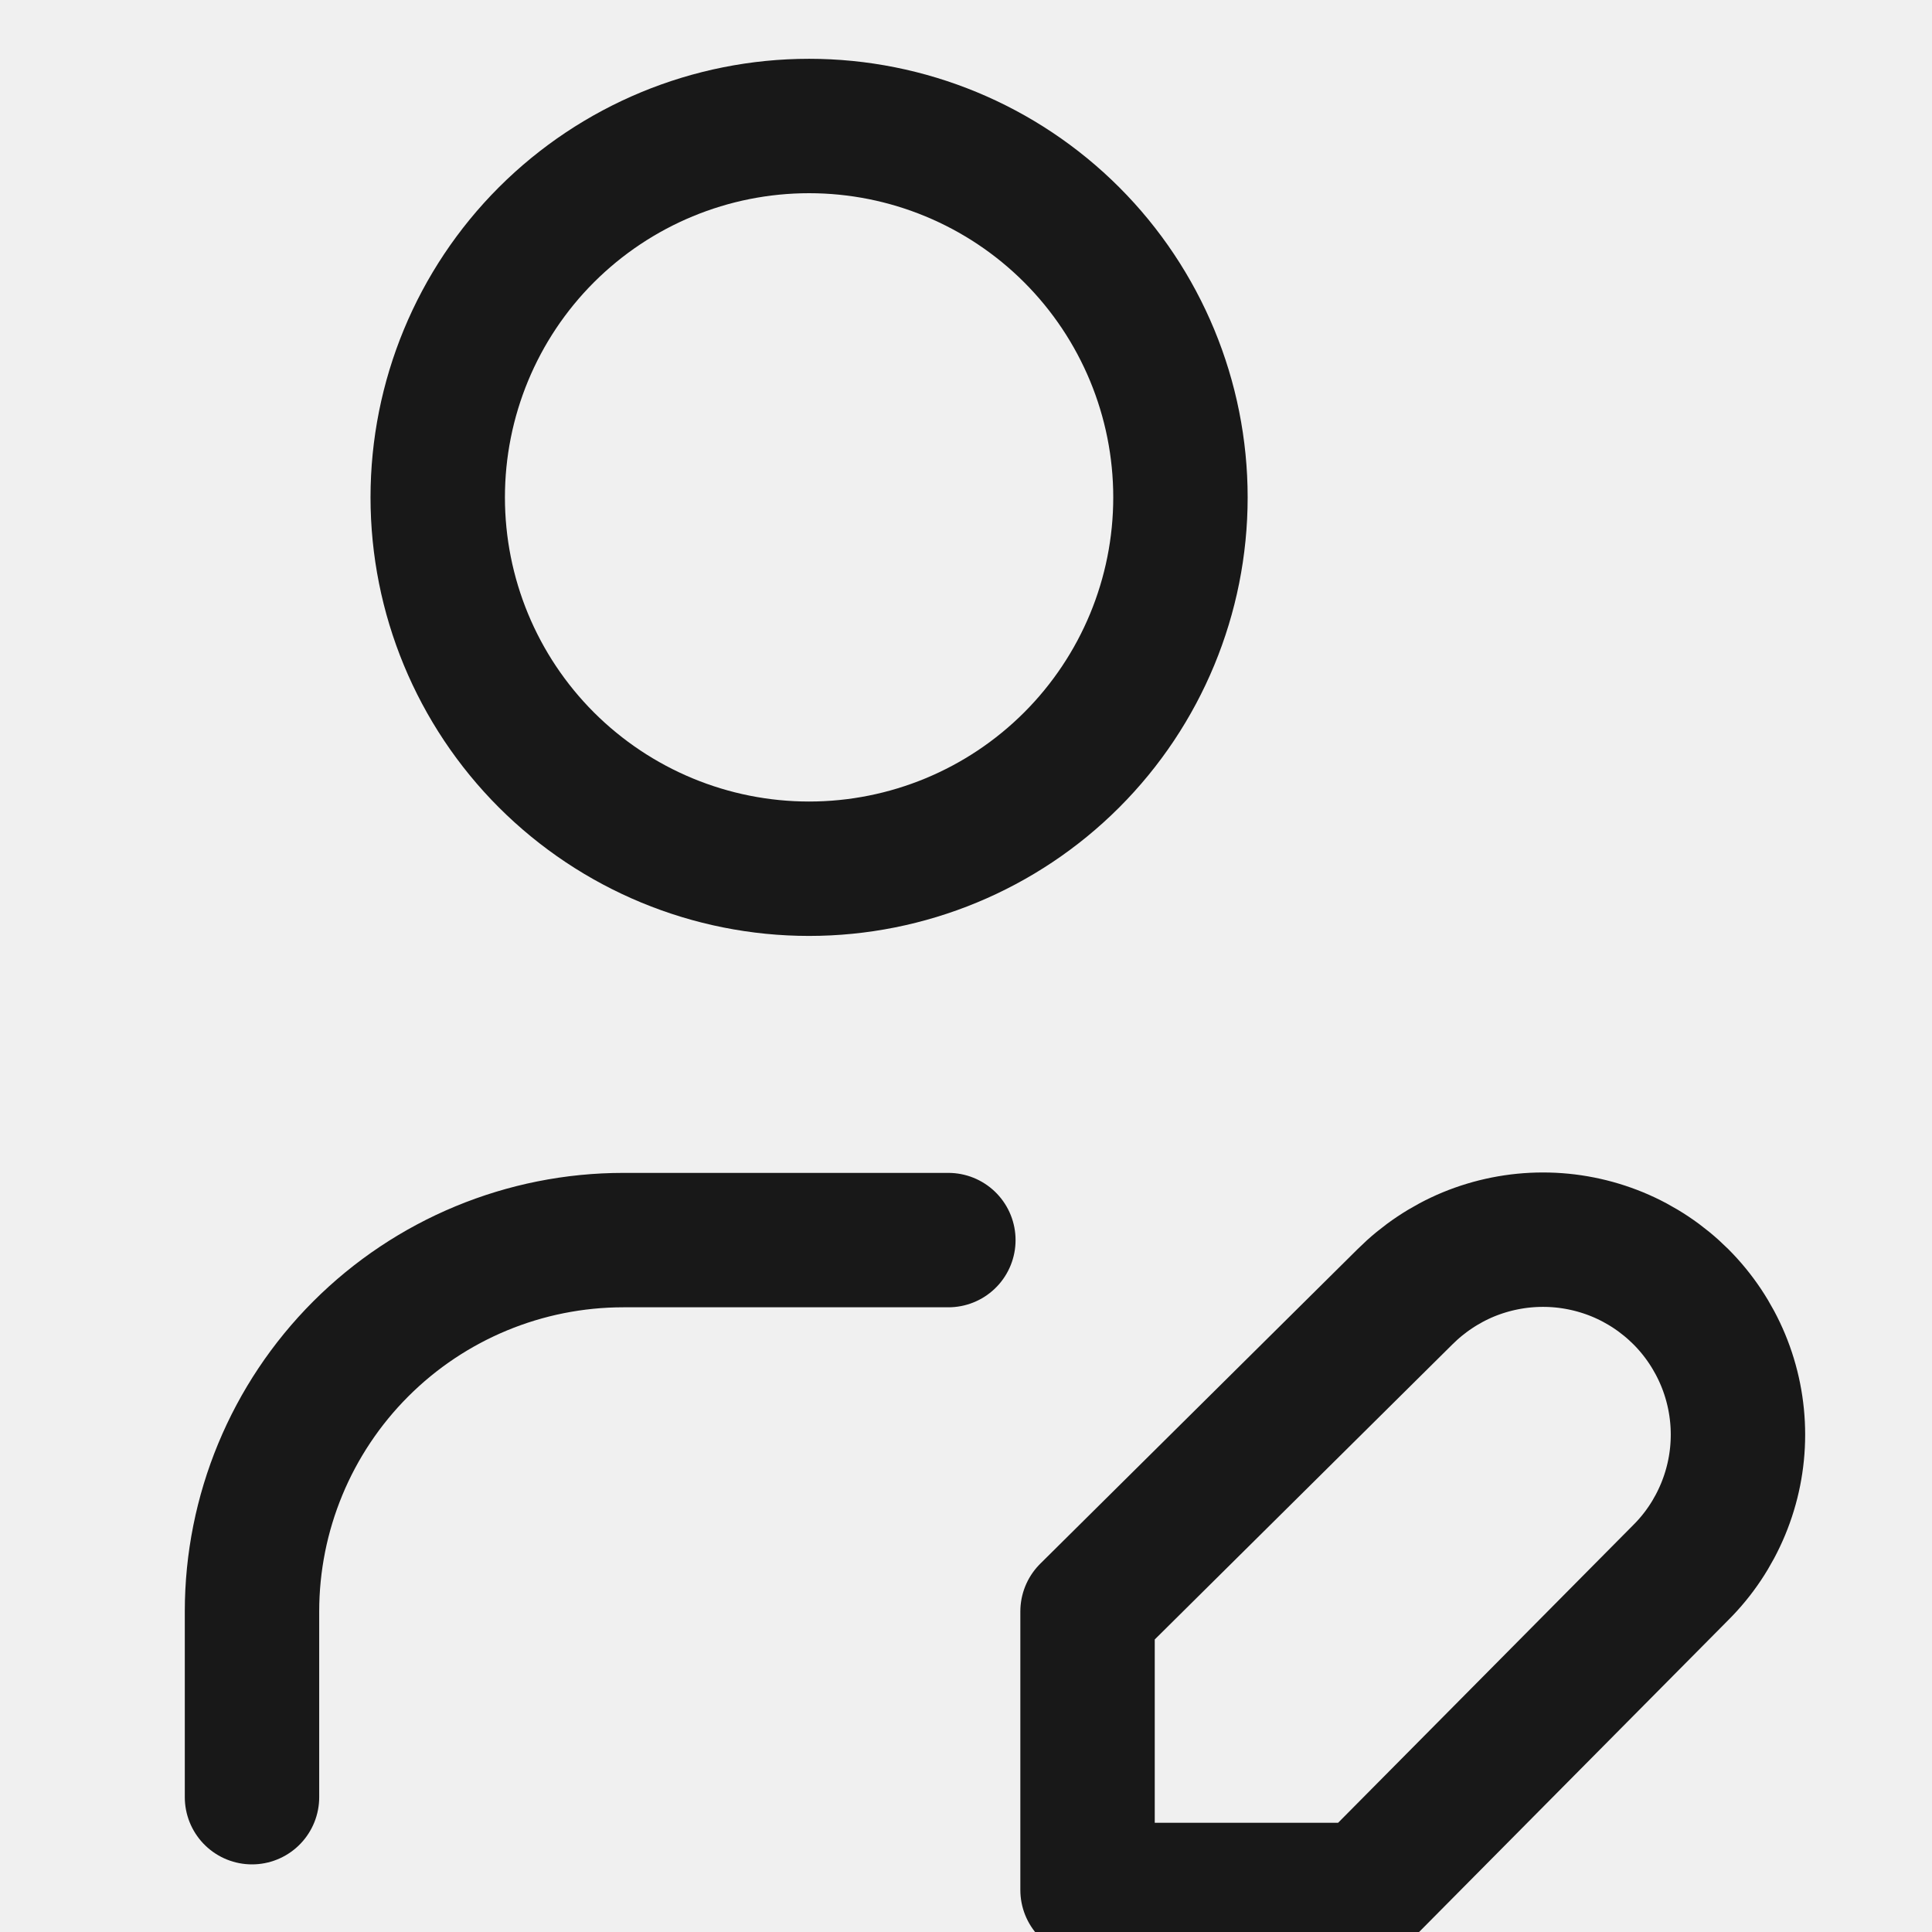
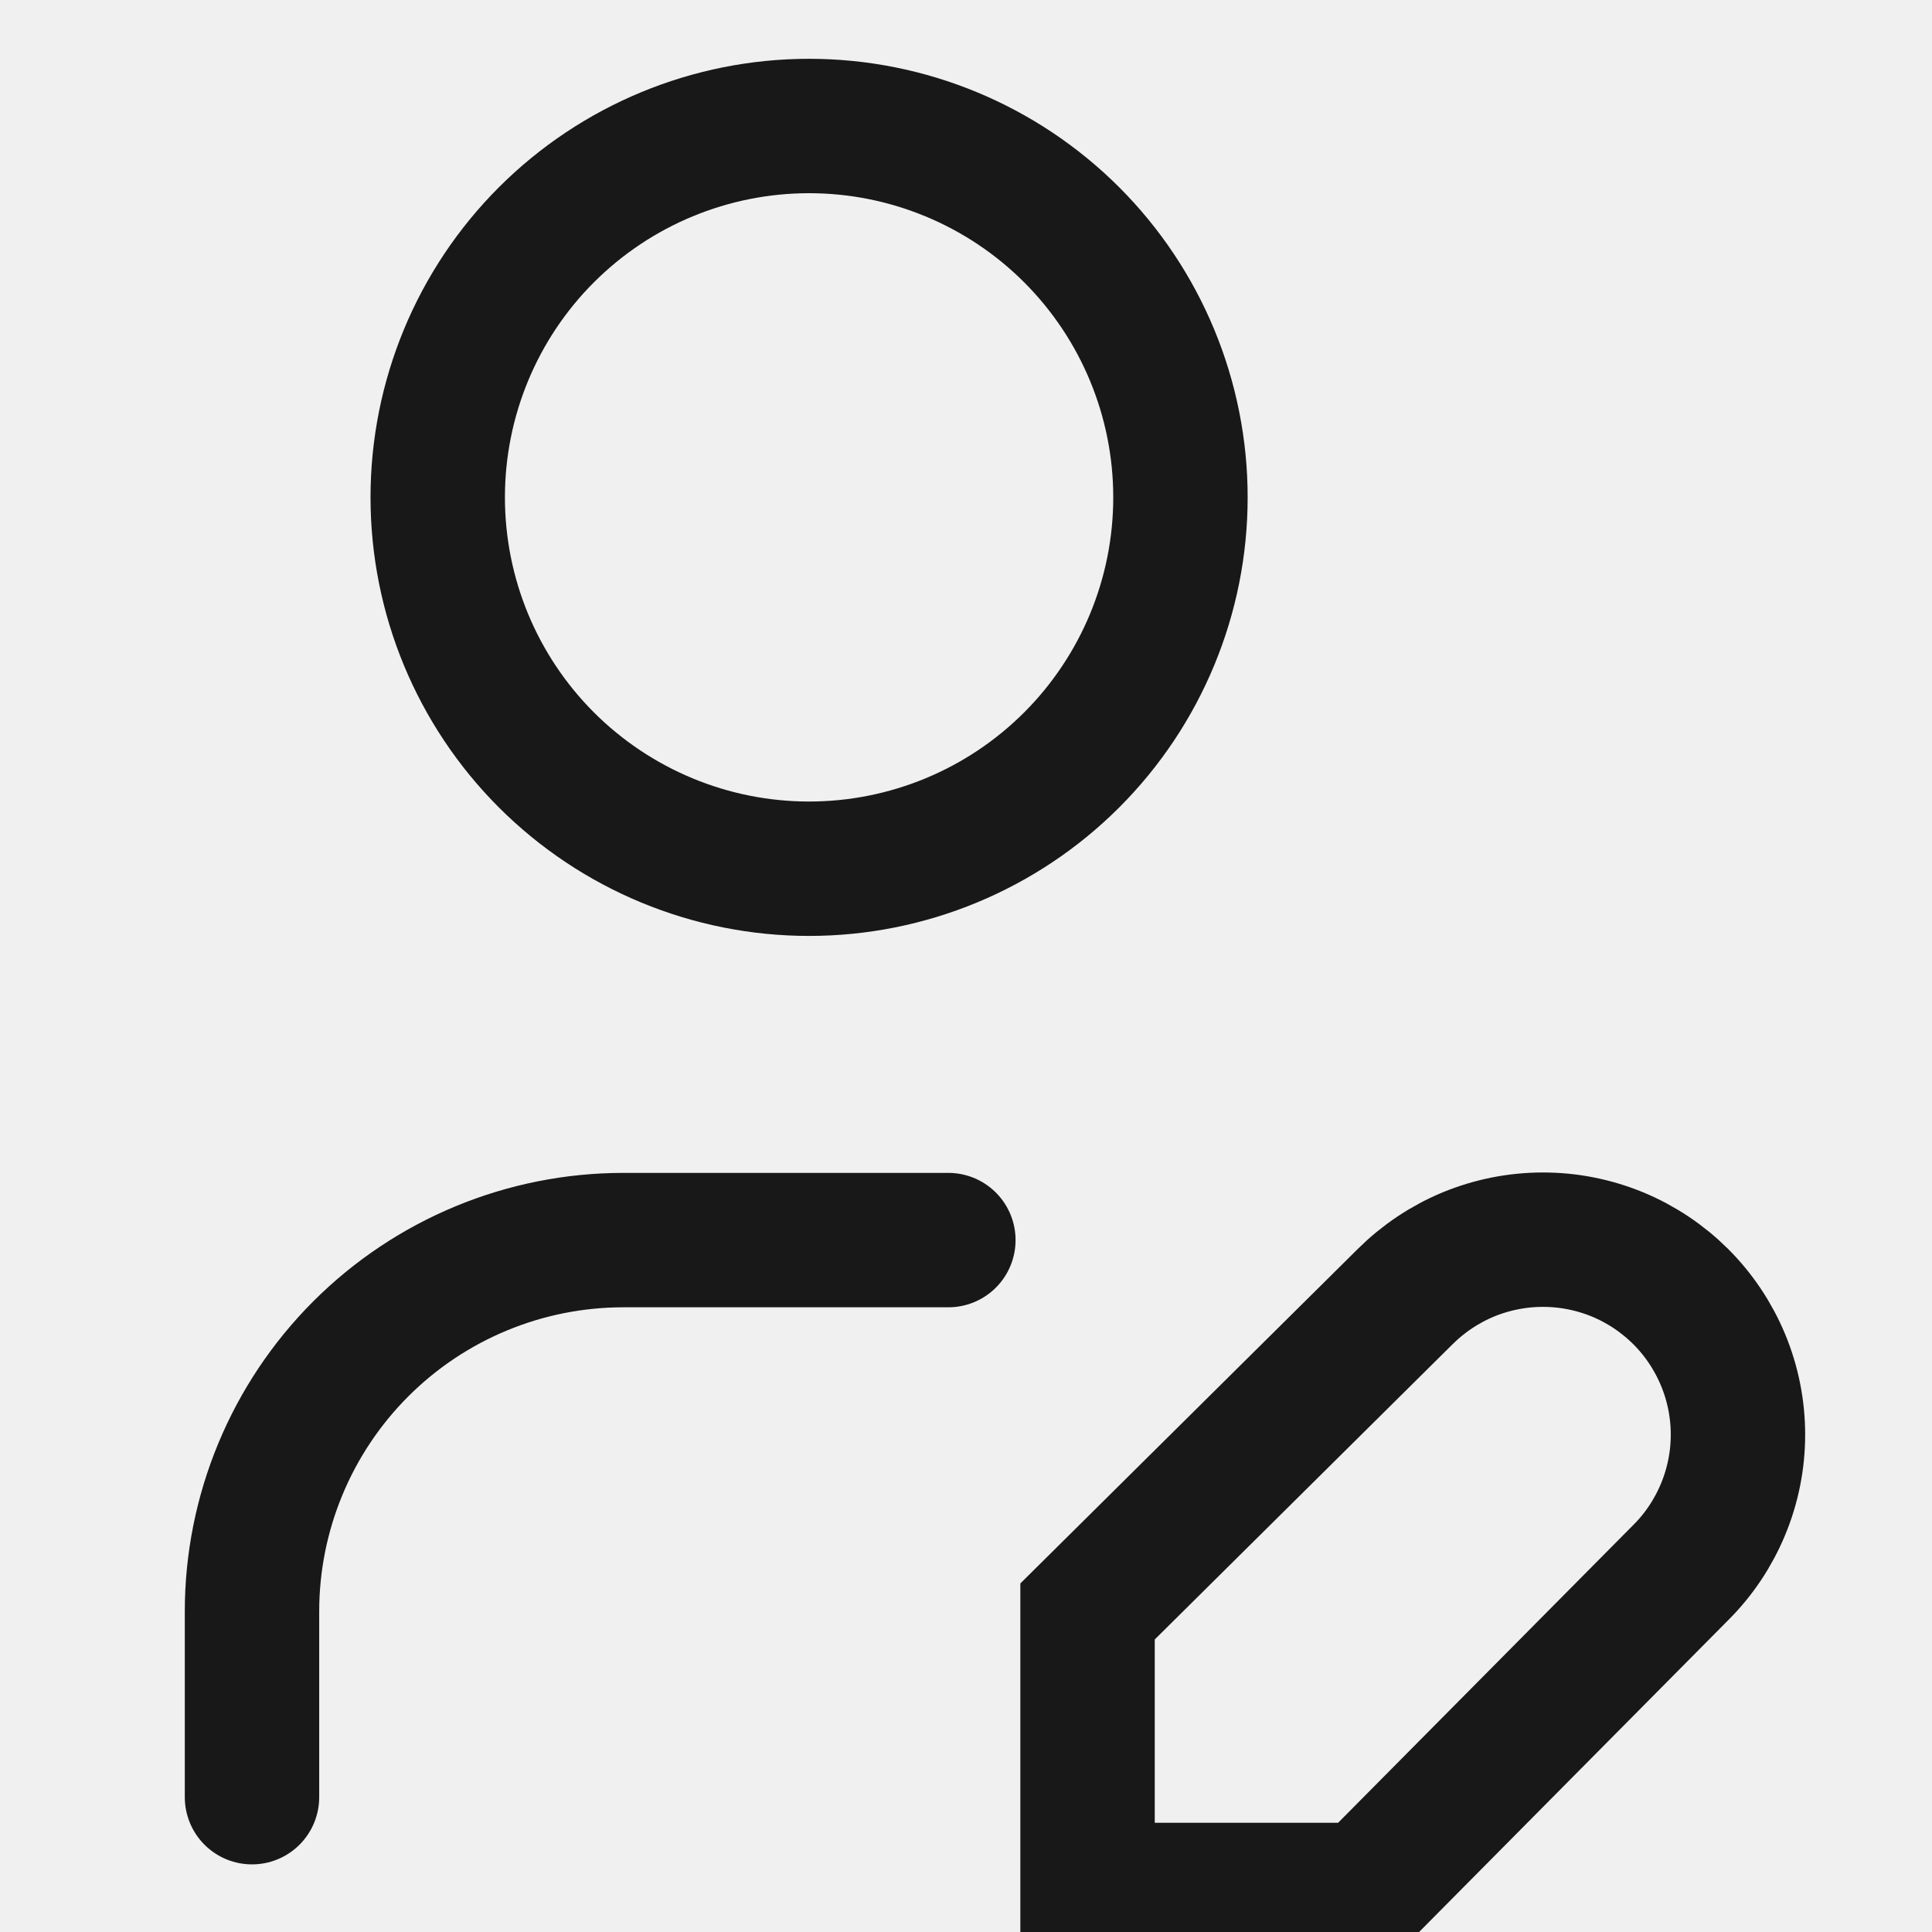
<svg xmlns="http://www.w3.org/2000/svg" width="23" height="23" viewBox="0 0 23 23" fill="none">
  <g clip-path="url(#clip0_324_1046)">
-     <path className="path" opacity="0.9" d="M3 21.395V19.184C3 18.012 3.466 16.887 4.295 16.058C5.124 15.229 6.249 14.763 7.421 14.763H11.29M5.211 5.921C5.211 7.094 5.676 8.218 6.505 9.047C7.335 9.876 8.459 10.342 9.632 10.342C10.804 10.342 11.929 9.876 12.758 9.047C13.587 8.218 14.053 7.094 14.053 5.921C14.053 4.749 13.587 3.624 12.758 2.795C11.929 1.966 10.804 1.5 9.632 1.5C8.459 1.5 7.335 1.966 6.505 2.795C5.676 3.624 5.211 4.749 5.211 5.921ZM16.727 15.437C16.943 15.222 17.199 15.051 17.48 14.934C17.762 14.818 18.064 14.758 18.369 14.758C18.674 14.758 18.975 14.818 19.257 14.934C19.539 15.051 19.794 15.222 20.01 15.437C20.226 15.653 20.396 15.909 20.513 16.19C20.63 16.472 20.69 16.774 20.69 17.079C20.69 17.384 20.63 17.685 20.513 17.967C20.396 18.249 20.226 18.505 20.01 18.72L16.263 22.5H12.947V19.184L16.727 15.437Z" stroke="black" stroke-width="1.6" stroke-linecap="round" stroke-linejoin="round" />
+     <path className="path" opacity="0.9" d="M3 21.395V19.184C3 18.012 3.466 16.887 4.295 16.058C5.124 15.229 6.249 14.763 7.421 14.763H11.29M5.211 5.921C5.211 7.094 5.676 8.218 6.505 9.047C7.335 9.876 8.459 10.342 9.632 10.342C10.804 10.342 11.929 9.876 12.758 9.047C13.587 8.218 14.053 7.094 14.053 5.921C14.053 4.749 13.587 3.624 12.758 2.795C11.929 1.966 10.804 1.5 9.632 1.5C8.459 1.5 7.335 1.966 6.505 2.795C5.676 3.624 5.211 4.749 5.211 5.921ZM16.727 15.437C16.943 15.222 17.199 15.051 17.48 14.934C17.762 14.818 18.064 14.758 18.369 14.758C18.674 14.758 18.975 14.818 19.257 14.934C19.539 15.051 19.794 15.222 20.01 15.437C20.226 15.653 20.396 15.909 20.513 16.19C20.63 16.472 20.69 16.774 20.69 17.079C20.69 17.384 20.63 17.685 20.513 17.967C20.396 18.249 20.226 18.505 20.01 18.72L16.263 22.5H12.947V19.184L16.727 15.437Z" stroke="black" stroke-width="1.6" stroke-linecap="round" strokeLinejoin="round" />
  </g>
  <defs>
    <clipPath id="clip0_324_1046">
      <rect width="23" height="23" fill="white" />
    </clipPath>
  </defs>
</svg>
